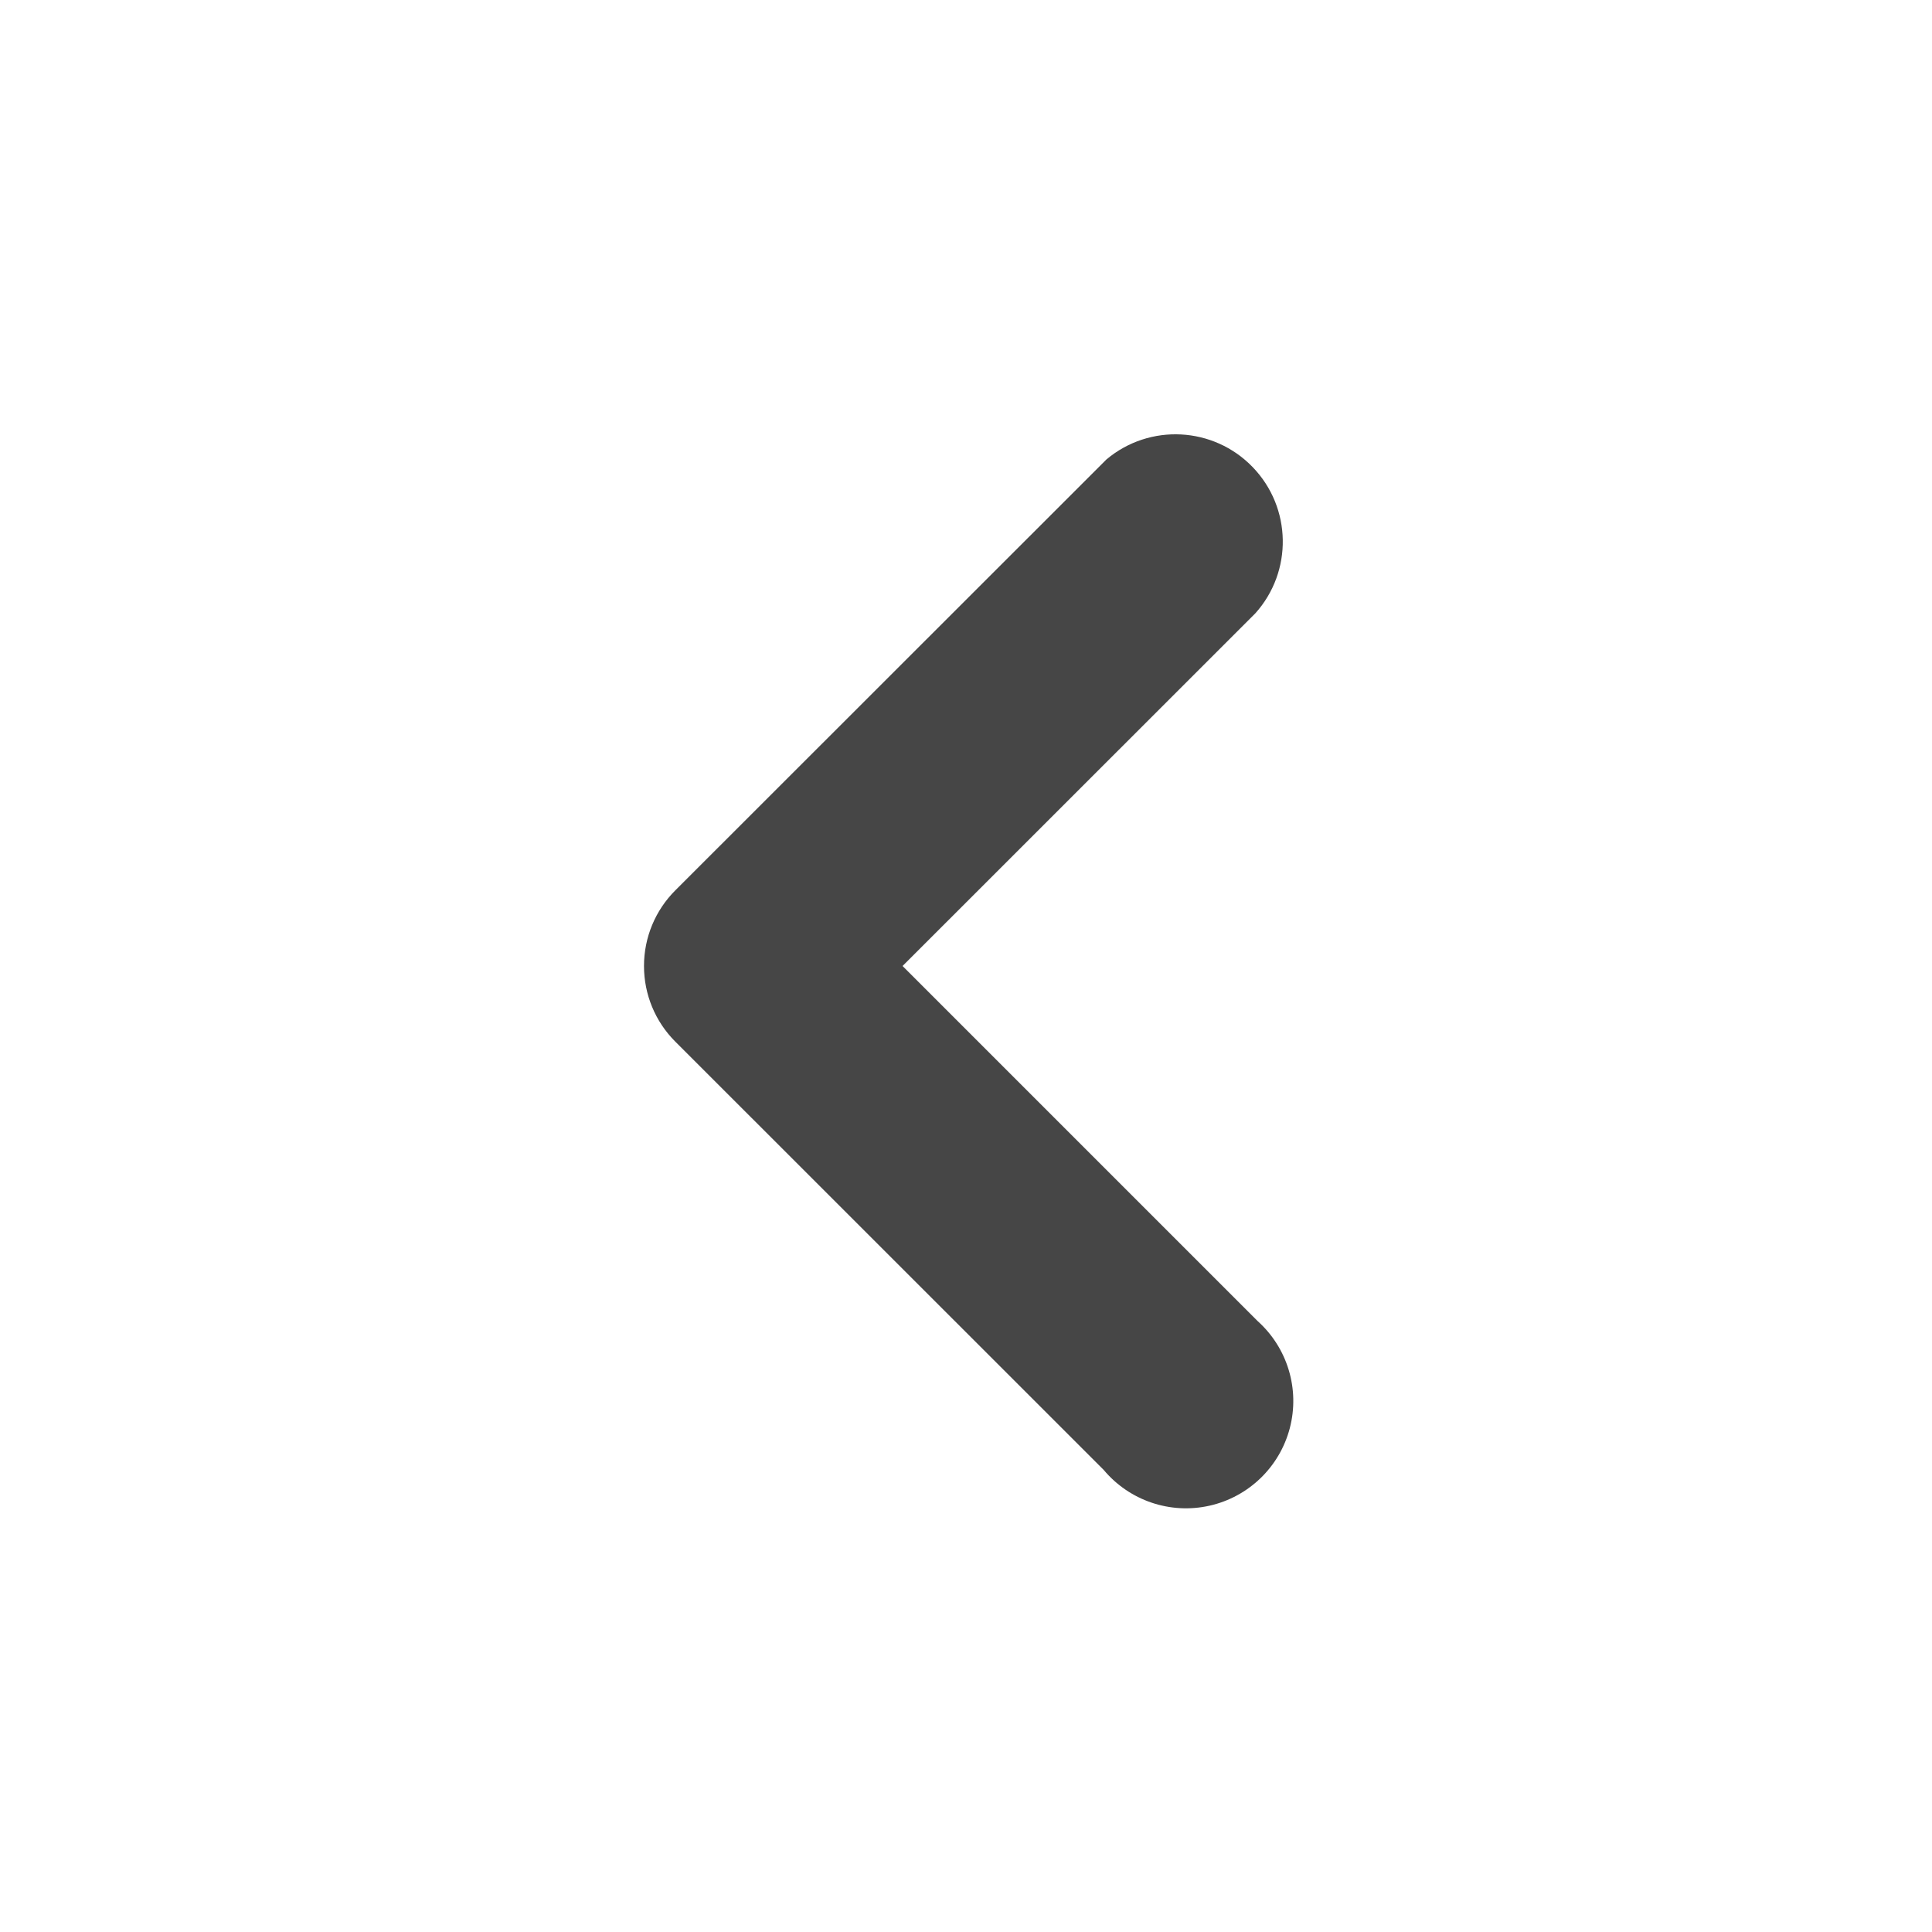
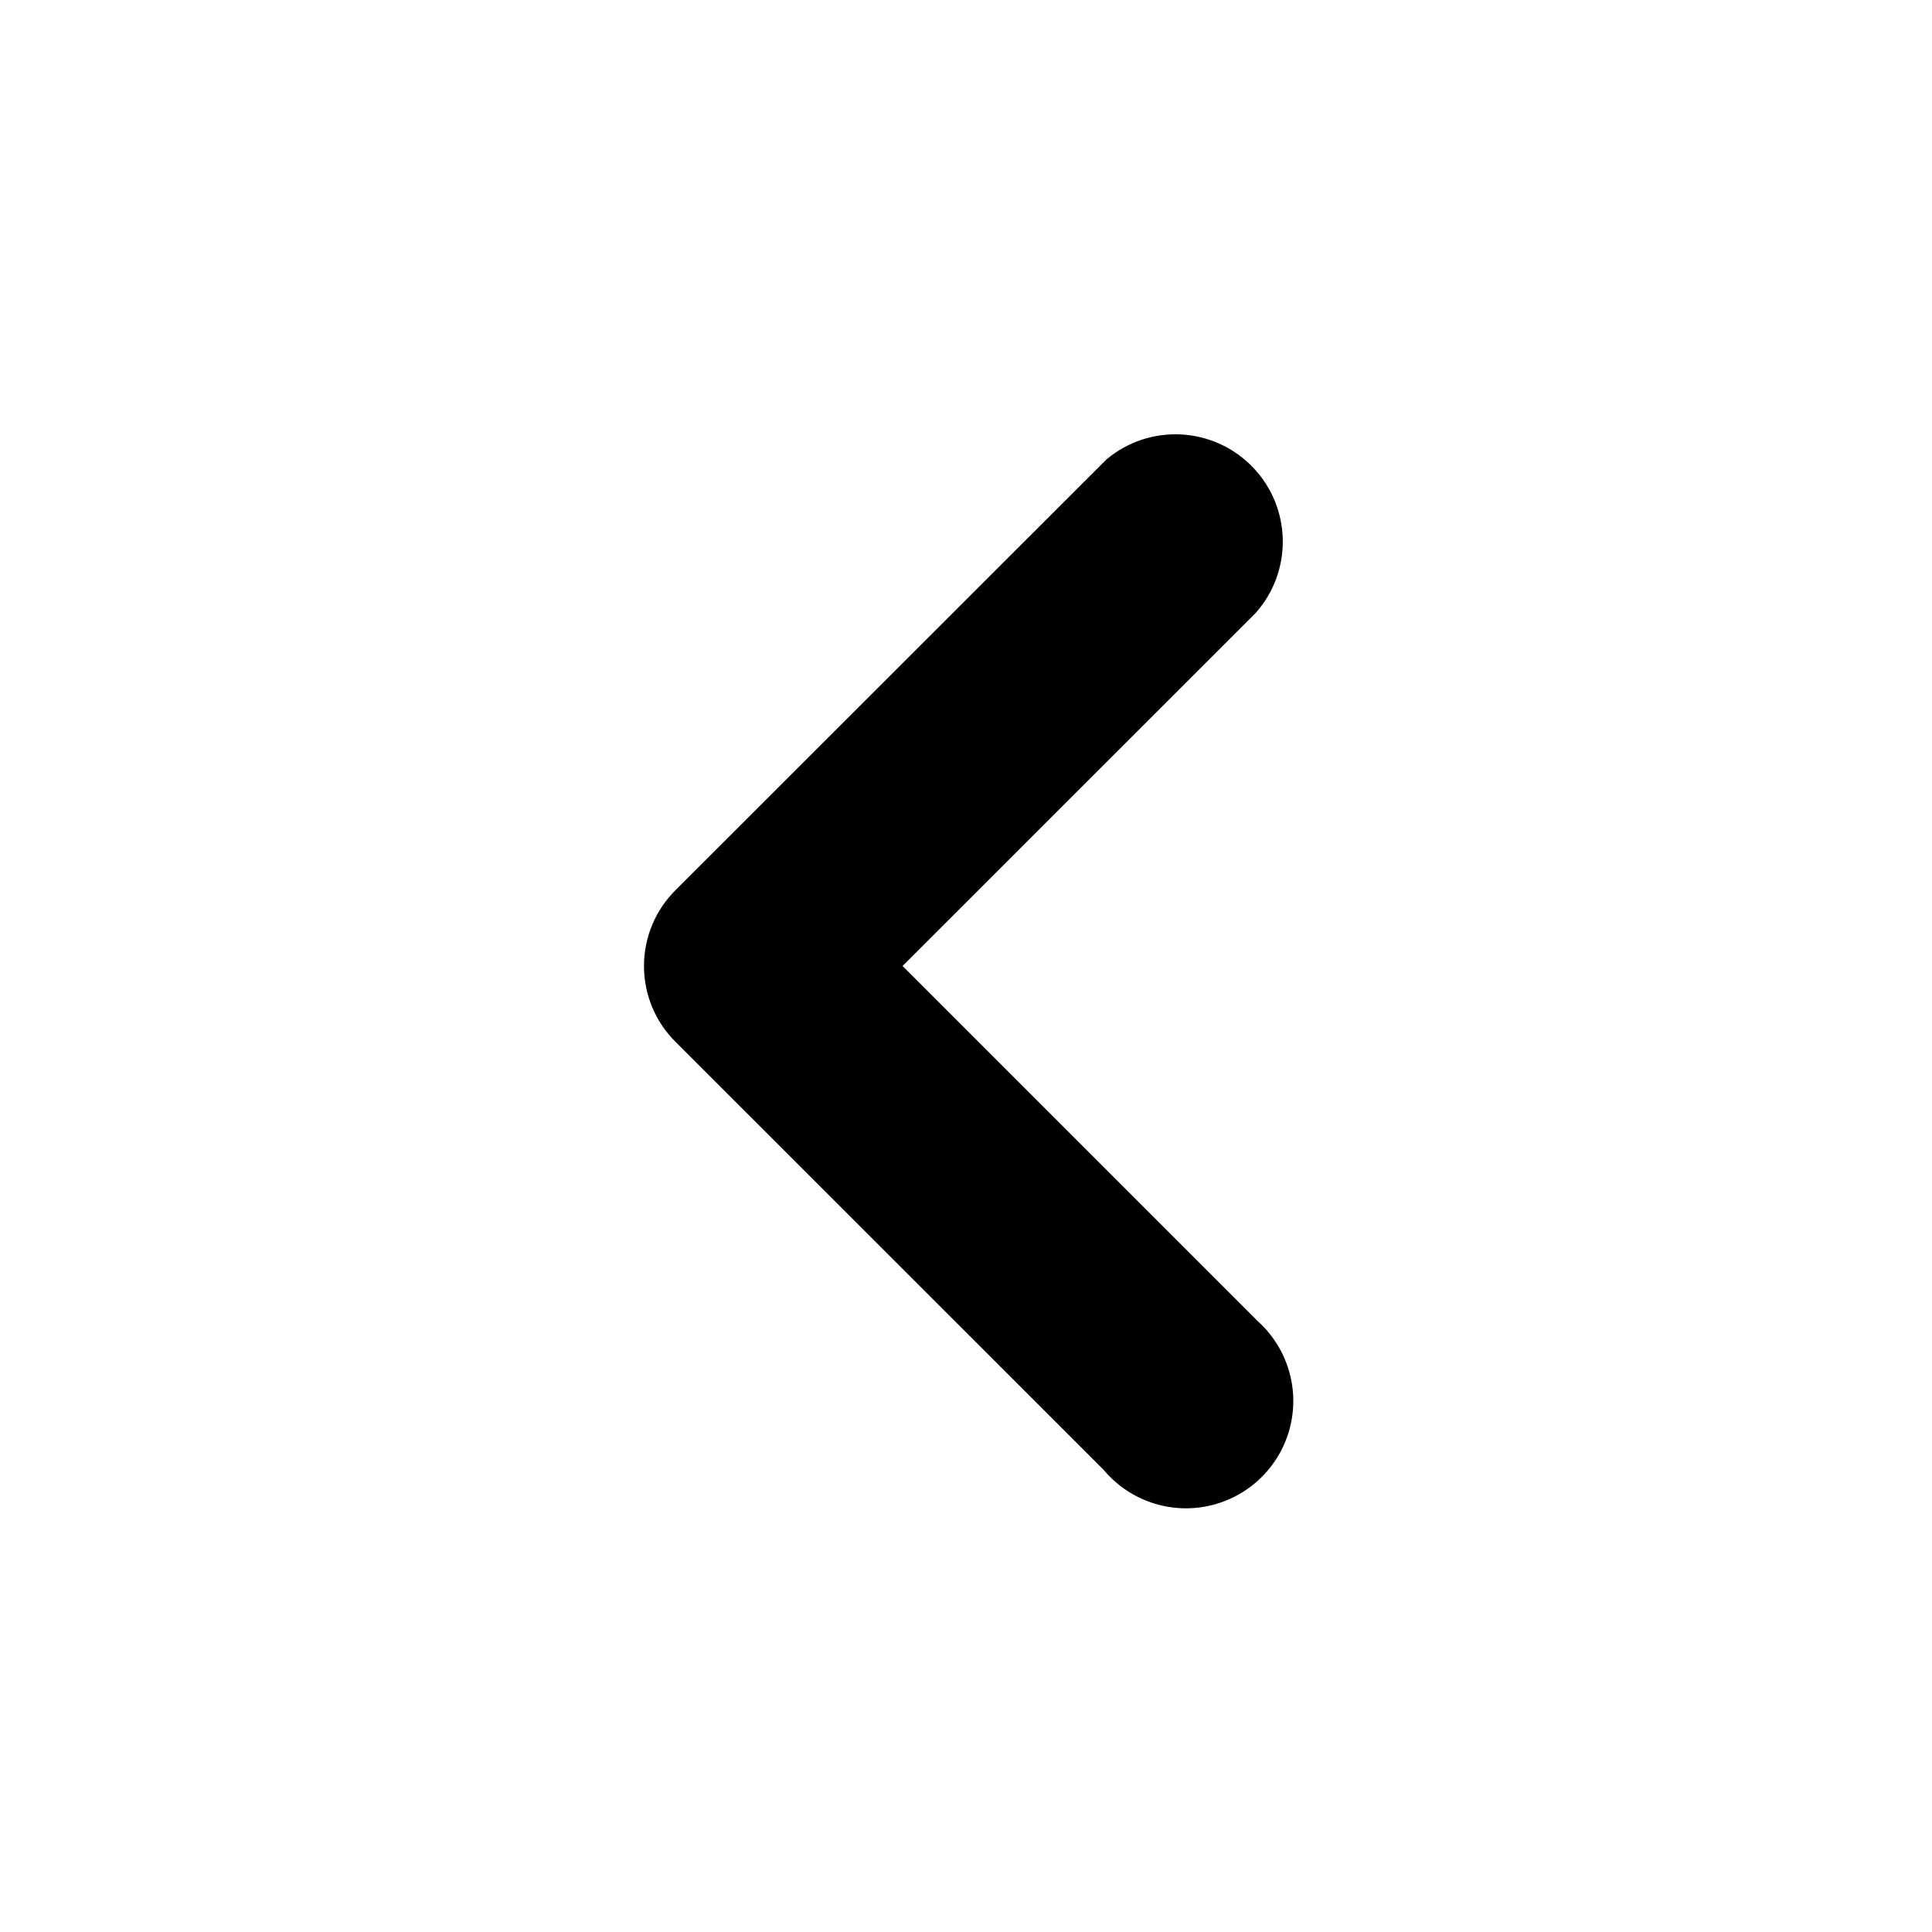
<svg xmlns="http://www.w3.org/2000/svg" height="18" viewBox="0 0 18 18" width="18">
-   <defs>
-     <style>
-       .fill {
-         fill: #464646;
-       }
-     </style>
-   </defs>
-   <rect id="Canvas" fill="#ff13dc" opacity="0" width="18" height="18" />
-   <path class="fill" d="M6,9a.994.994,0,0,0,.292.705l3.991,3.99a1,1,0,1,0,1.435-1.386l-.025-.025L8.409,9l3.286-3.285A1,1,0,0,0,10.309,4.28l-.025.025L6.293,8.294A.994.994,0,0,0,6,9Z" />
+   <g id="spectrum-chevronLeft">
+     <rect id="Canvas" fill="#ff13dc" opacity="0" width="18" height="18" />
+     <path class="currentColor" d="M6,9a.994.994,0,0,0,.292.705l3.991,3.99a1,1,0,1,0,1.435-1.386l-.025-.025L8.409,9l3.286-3.285A1,1,0,0,0,10.309,4.28l-.025.025L6.293,8.294A.994.994,0,0,0,6,9Z" />
+   </g>
</svg>
